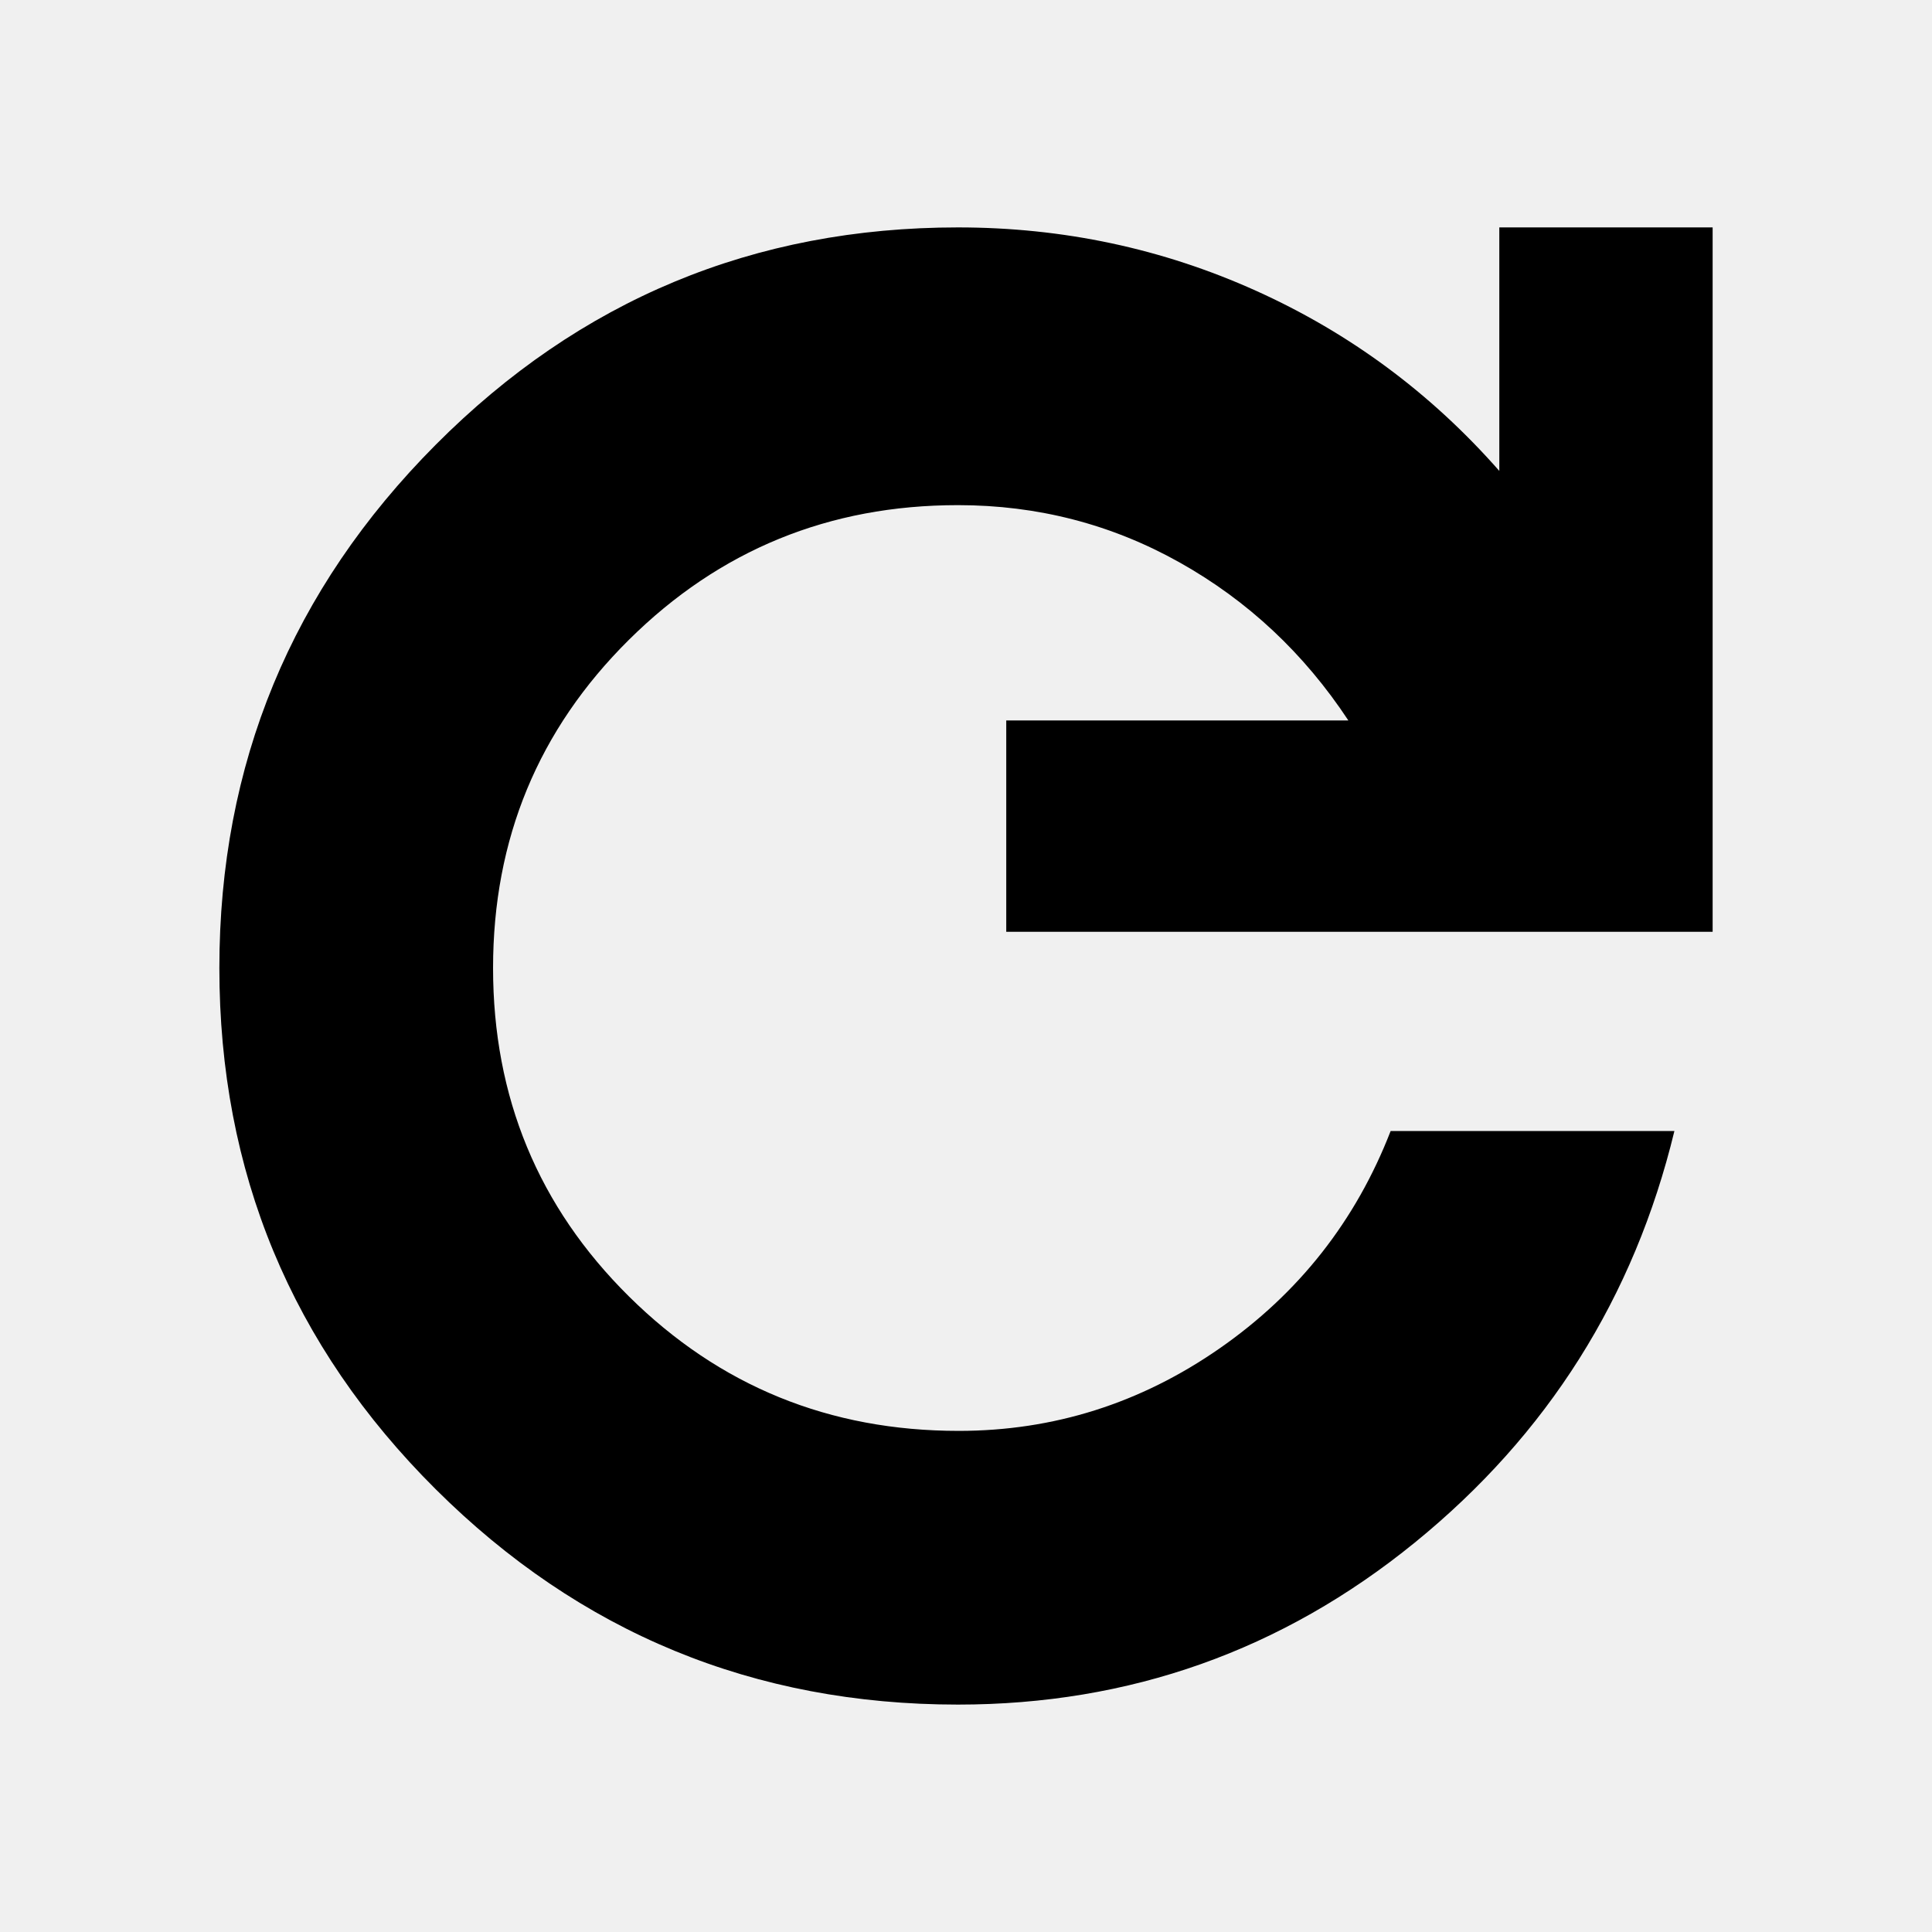
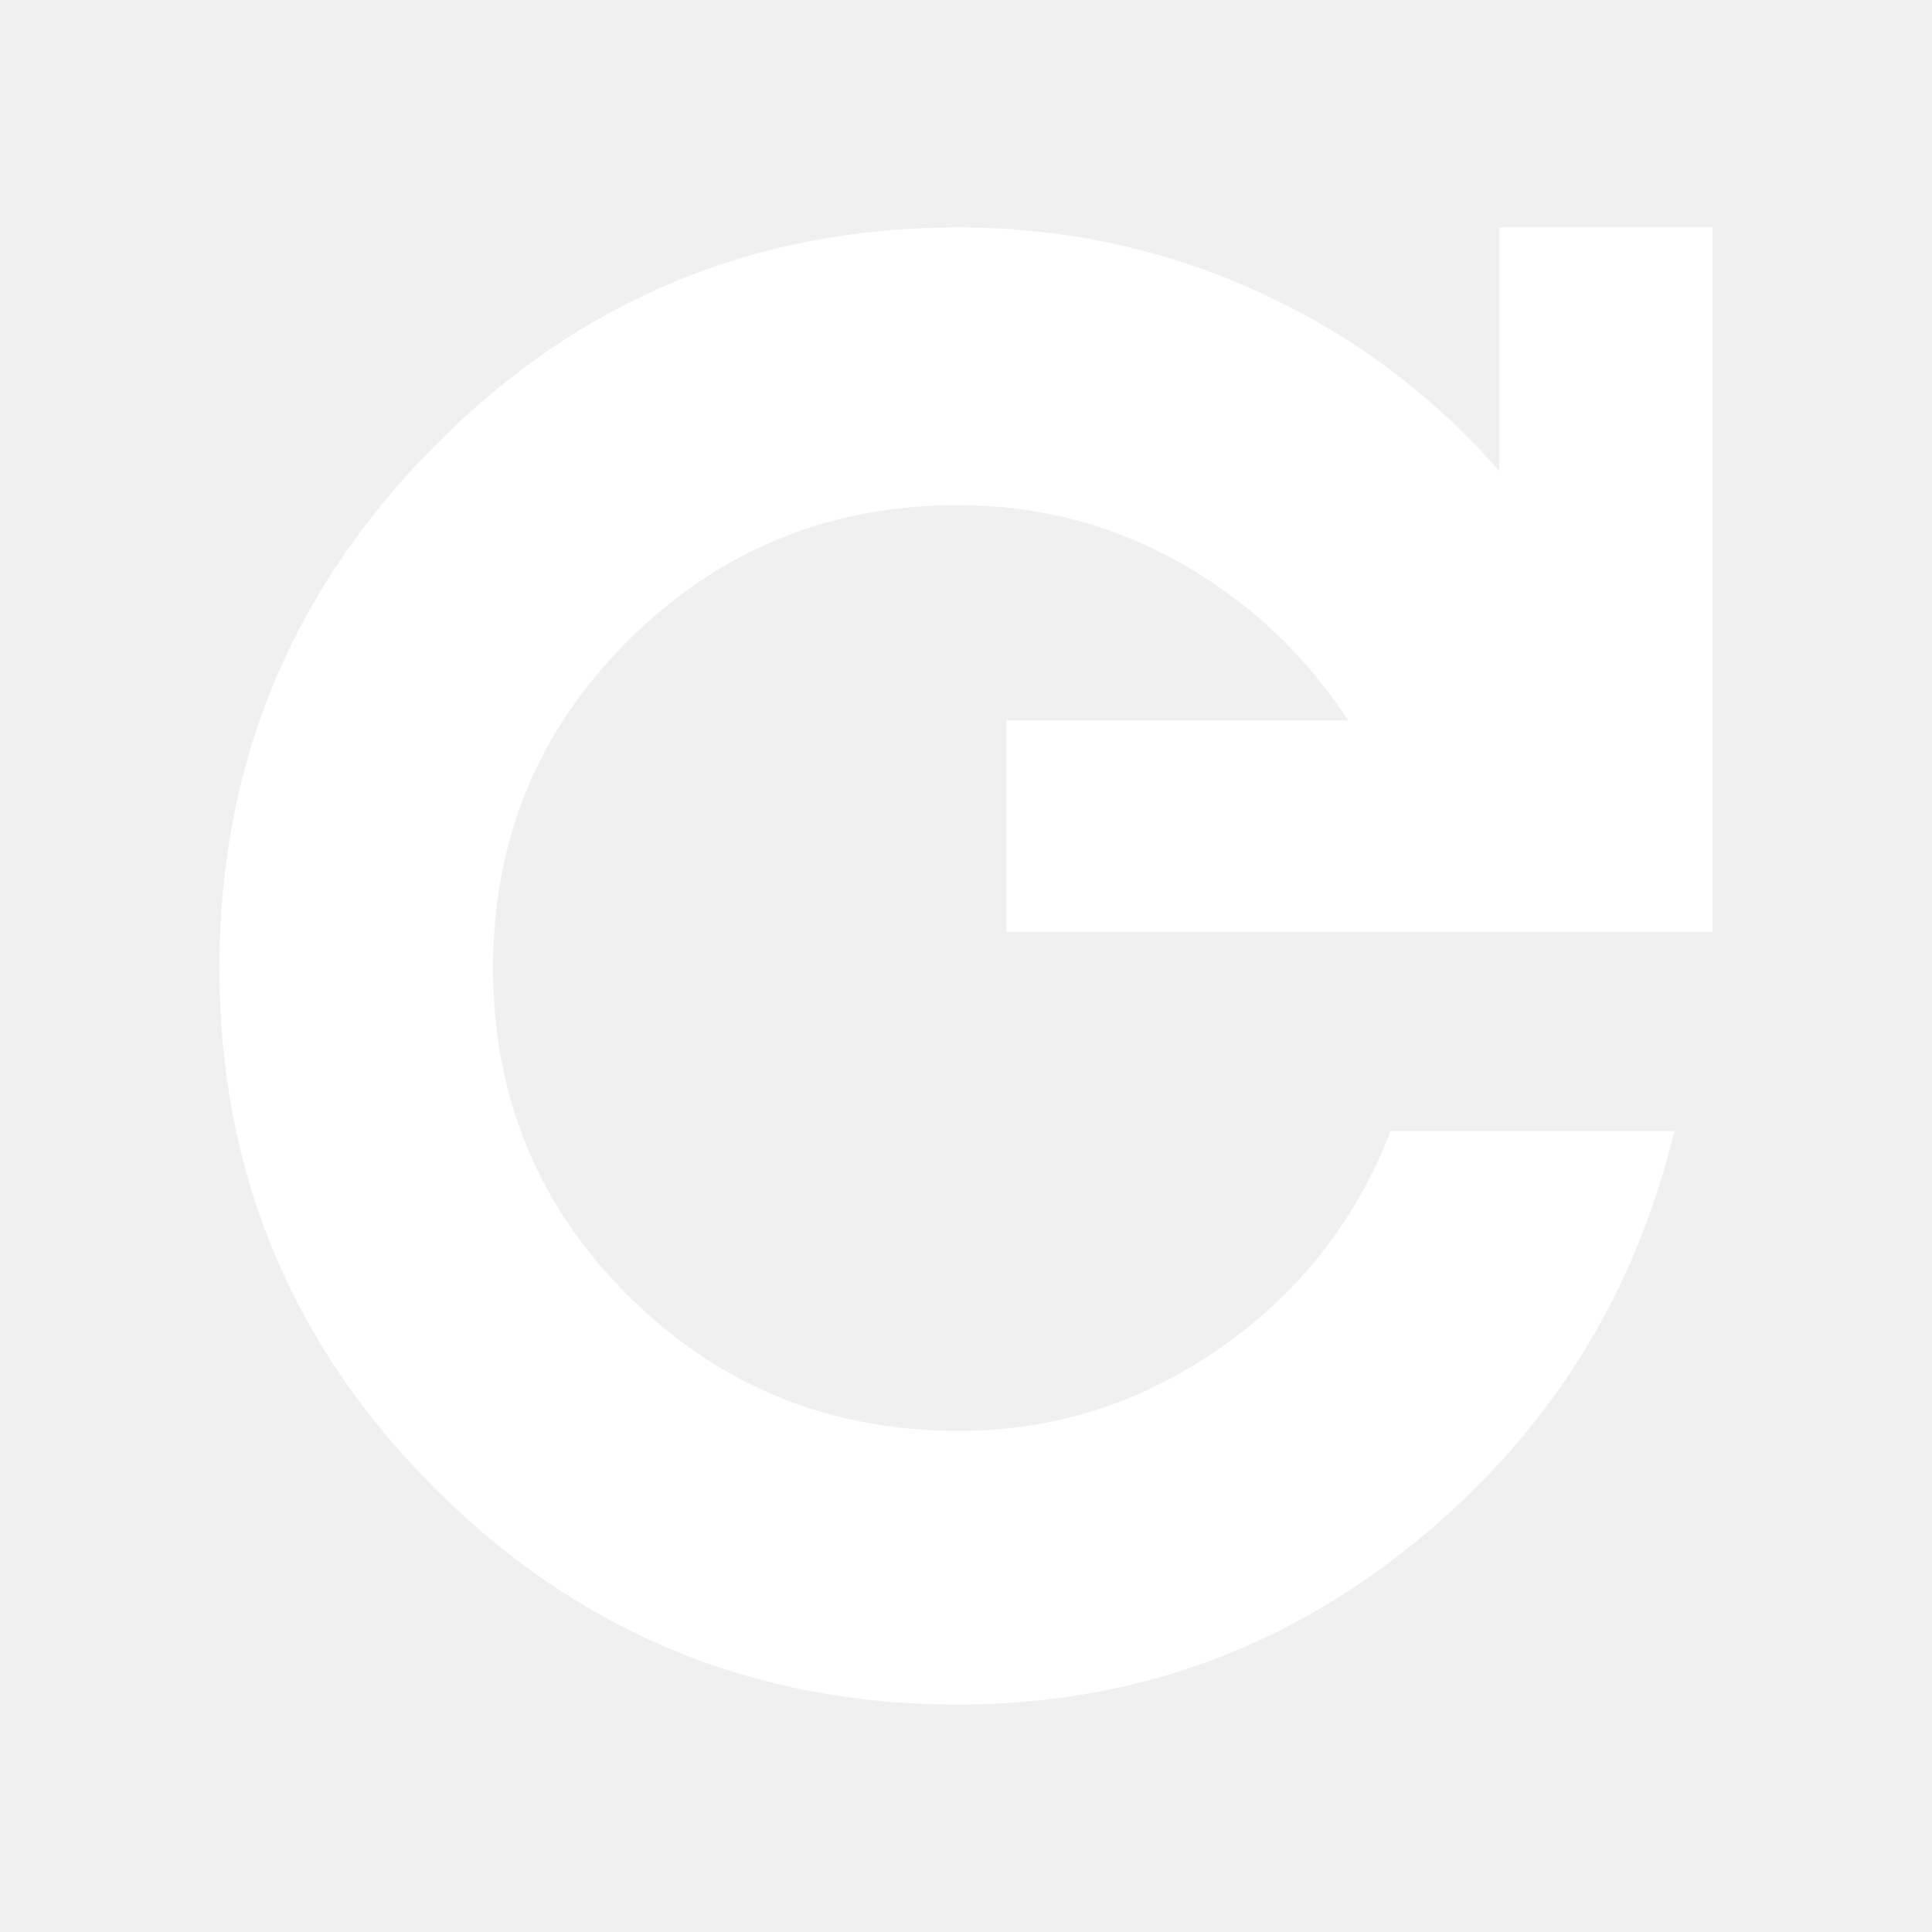
- <svg xmlns="http://www.w3.org/2000/svg" height="24px" viewBox="0 -960 960 960" width="24px" fill="#000000">
+ <svg xmlns="http://www.w3.org/2000/svg" height="24px" viewBox="0 -960 960 960" width="24px" fill="#FFFFFF">
  <path d="M476-113q-152 0-259.5-107T109-479q0-152 107.5-260T476-847q78.29 0 148.15 31.5Q694-784 745-726v-121h106v350H500v-105h170q-33-50-83.82-78.5Q535.37-709 476-709q-96 0-163.5 66.92Q245-575.17 245-479q0 96.33 67.5 163.17Q380-249 476.34-249q70.72 0 129.69-41T691-398h141q-30 124-129 204.5T476-113Z" />
</svg>
